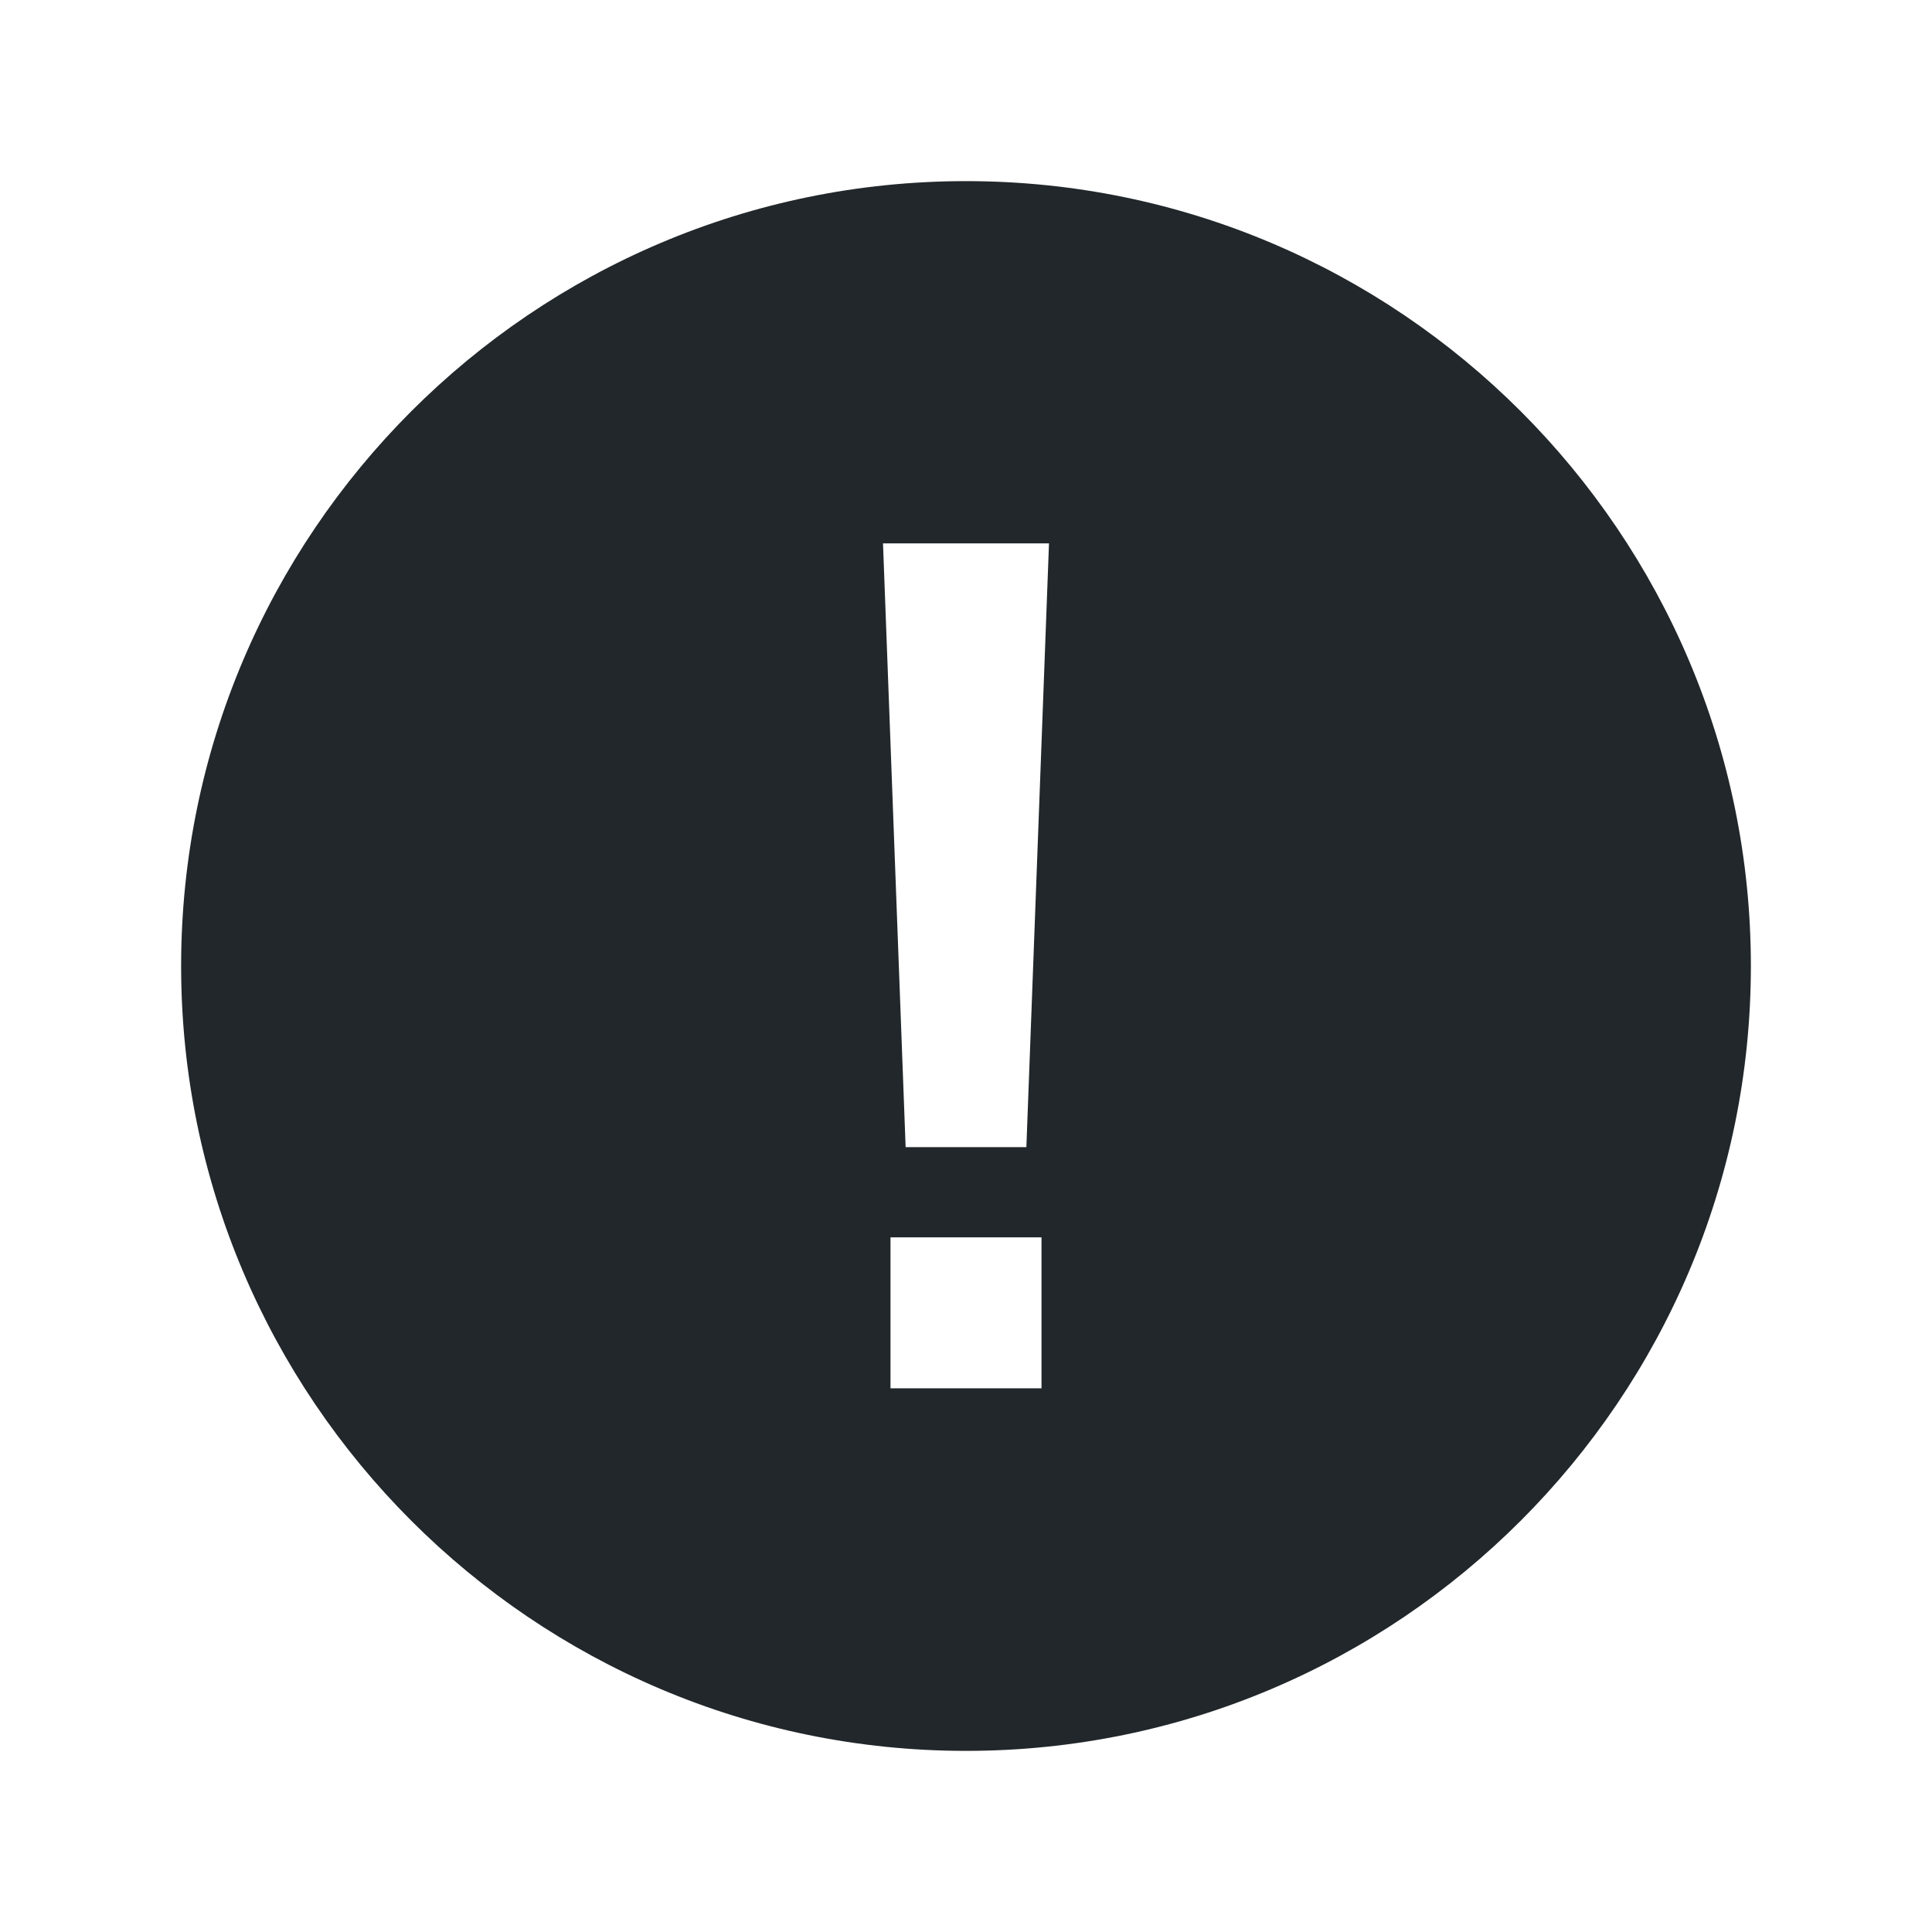
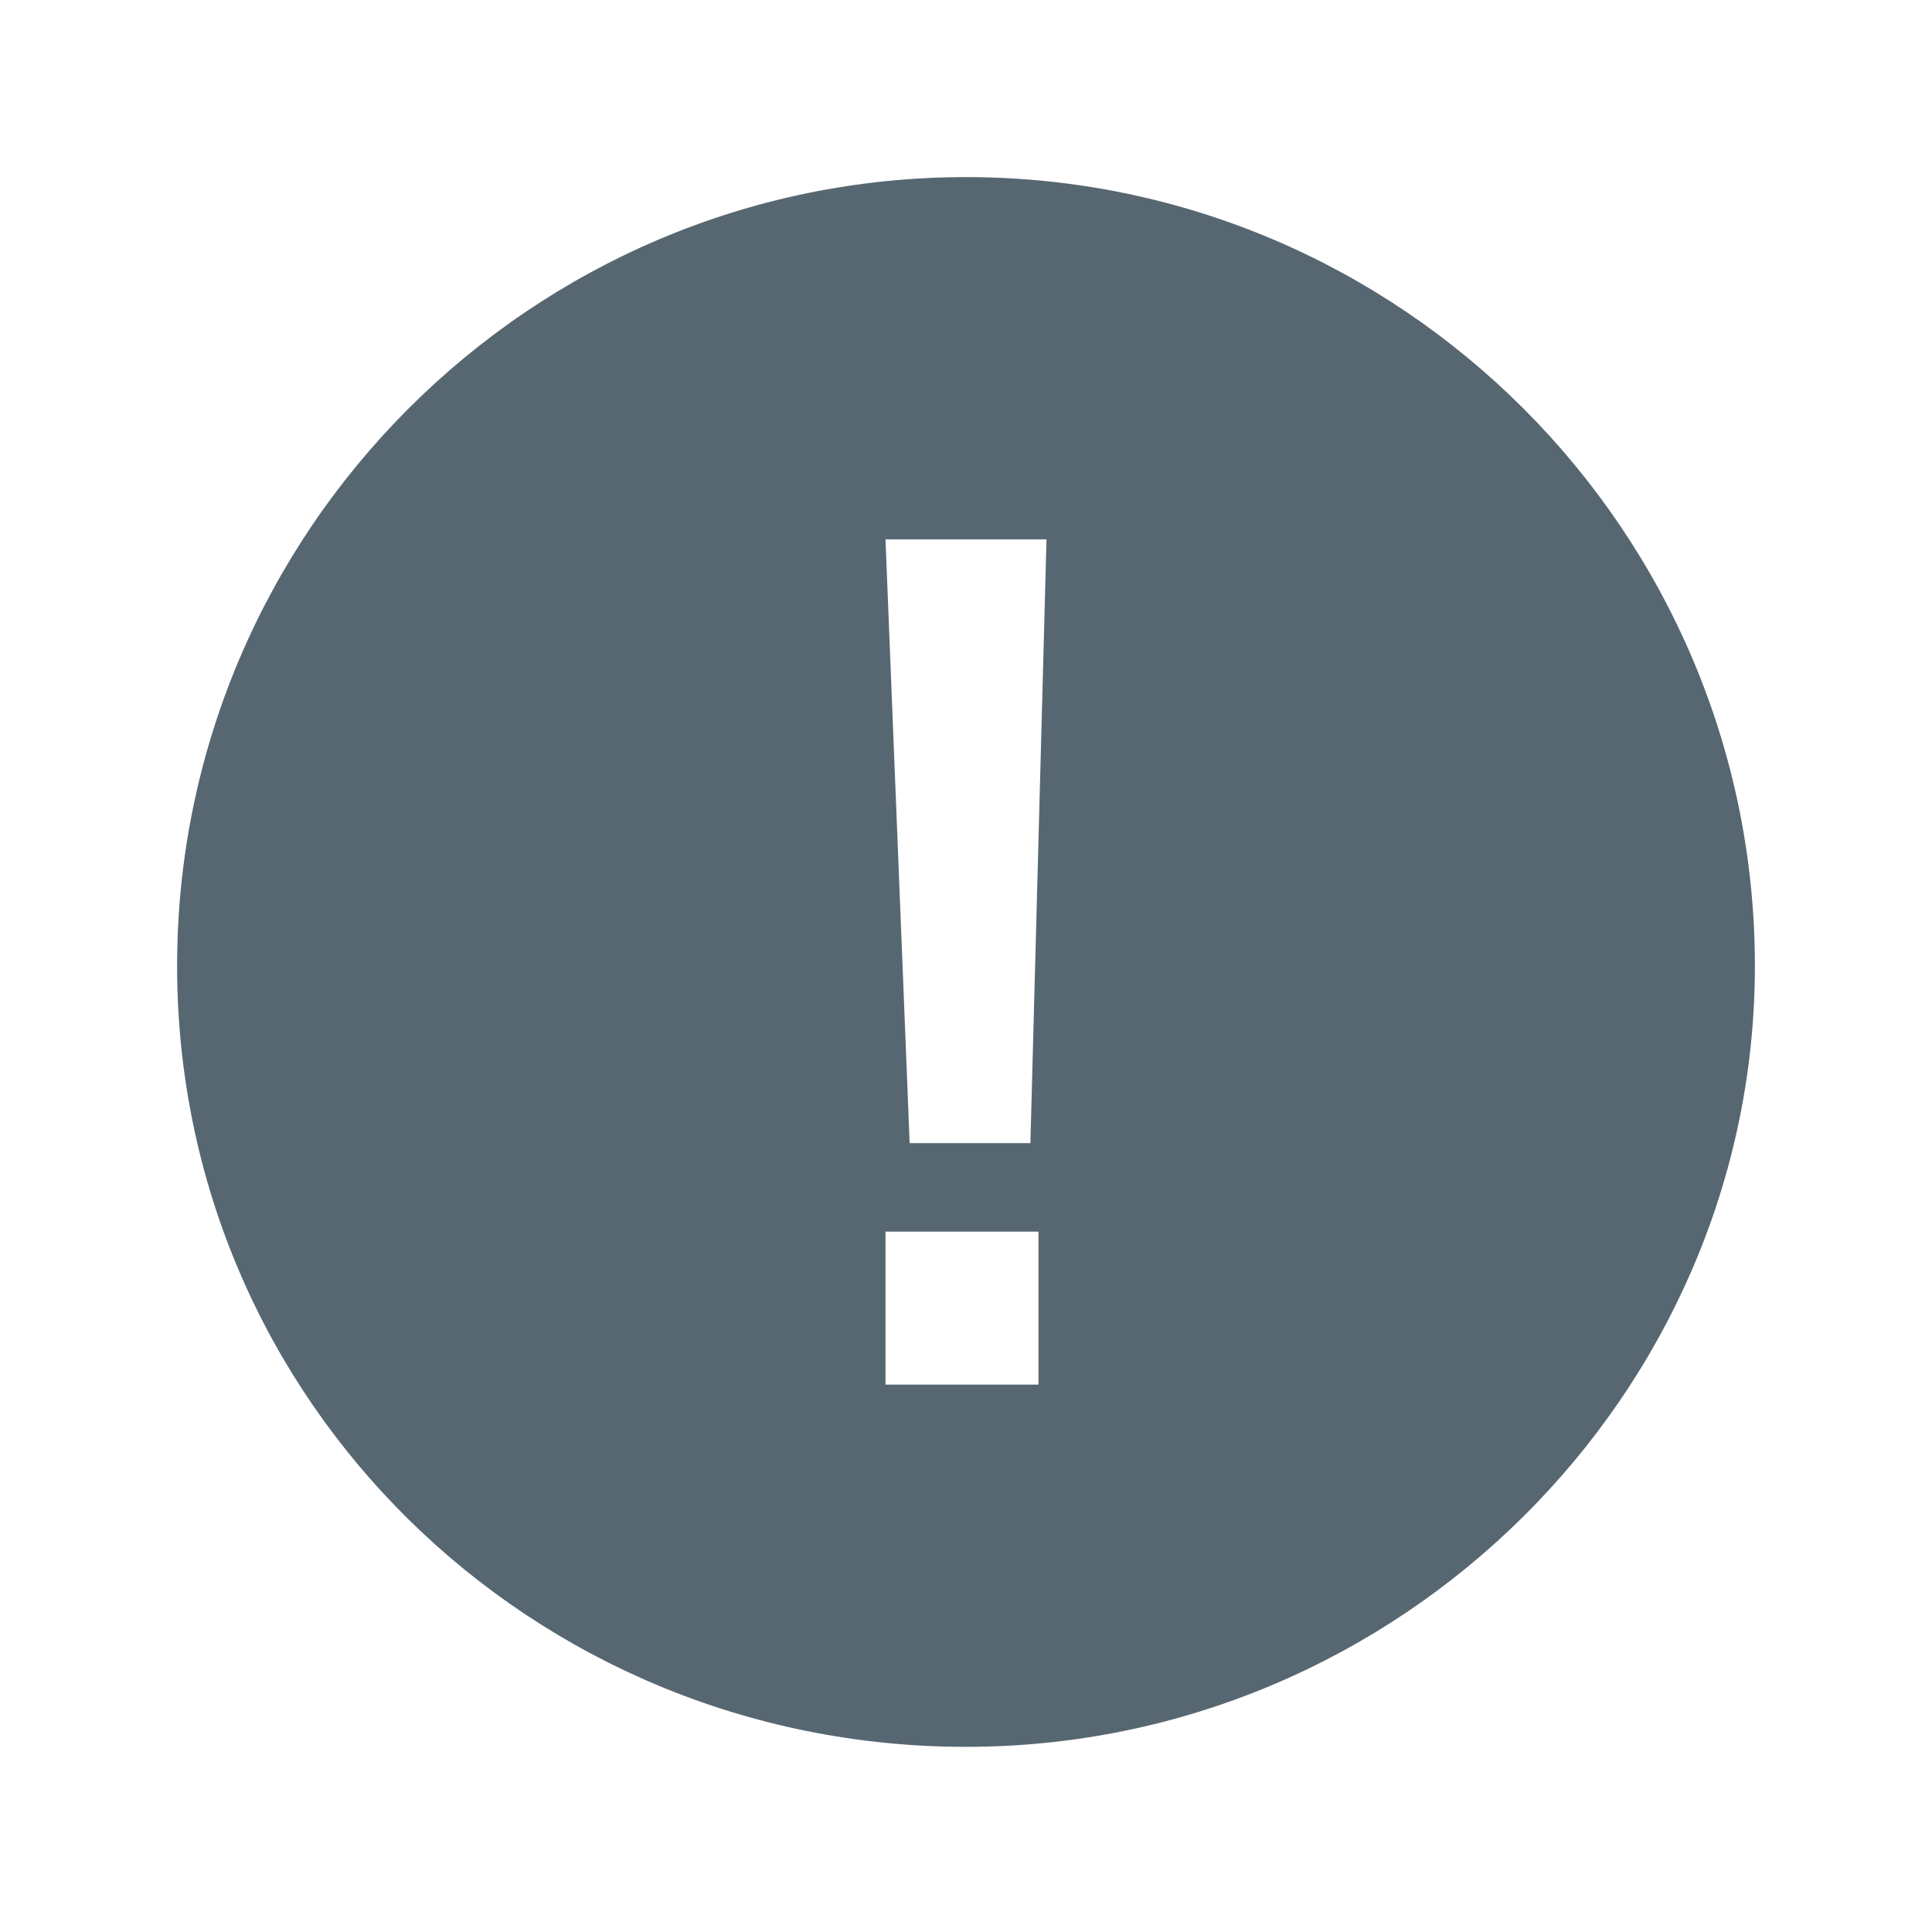
- <svg xmlns="http://www.w3.org/2000/svg" width="24" height="24" viewBox="0 0 24 24" fill="none">
-   <g id="icon / ionicons / sharp / alert-circle-sharp">
-     <path id="Vector" d="M12 2.25C6.624 2.25 2.25 6.624 2.25 12C2.25 17.376 6.624 21.75 12 21.75C17.376 21.75 21.75 17.376 21.75 12C21.75 6.624 17.376 2.25 12 2.25ZM12.938 17.246H11.062V15.371H12.938V17.246ZM12.75 14.25H11.25L10.969 6.75H13.031L12.75 14.25Z" fill="#21272A" />
+ <svg xmlns="http://www.w3.org/2000/svg" version="1.1" id="Layer_1" x="0px" y="0px" viewBox="0 0 24 24" style="enable-background:new 0 0 24 24;" xml:space="preserve">
+   <style type="text/css">
+ 	.st0{fill:#576772;}
+ </style>
+   <g id="icon__x2F__ionicons__x2F__sharp__x2F__alert-circle-sharp">
+     <path id="Vector" class="st0" d="M12,2.2c-5.4,0-9.8,4.4-9.8,9.8c0,5.4,4.4,9.7,9.8,9.7c5.4,0,9.8-4.4,9.8-9.7   C21.8,6.6,17.4,2.2,12,2.2z M12.9,17.2h-1.9v-1.9h1.9V17.2z M12.8,14.2h-1.5L11,6.7H13L12.8,14.2z" />
  </g>
</svg>
